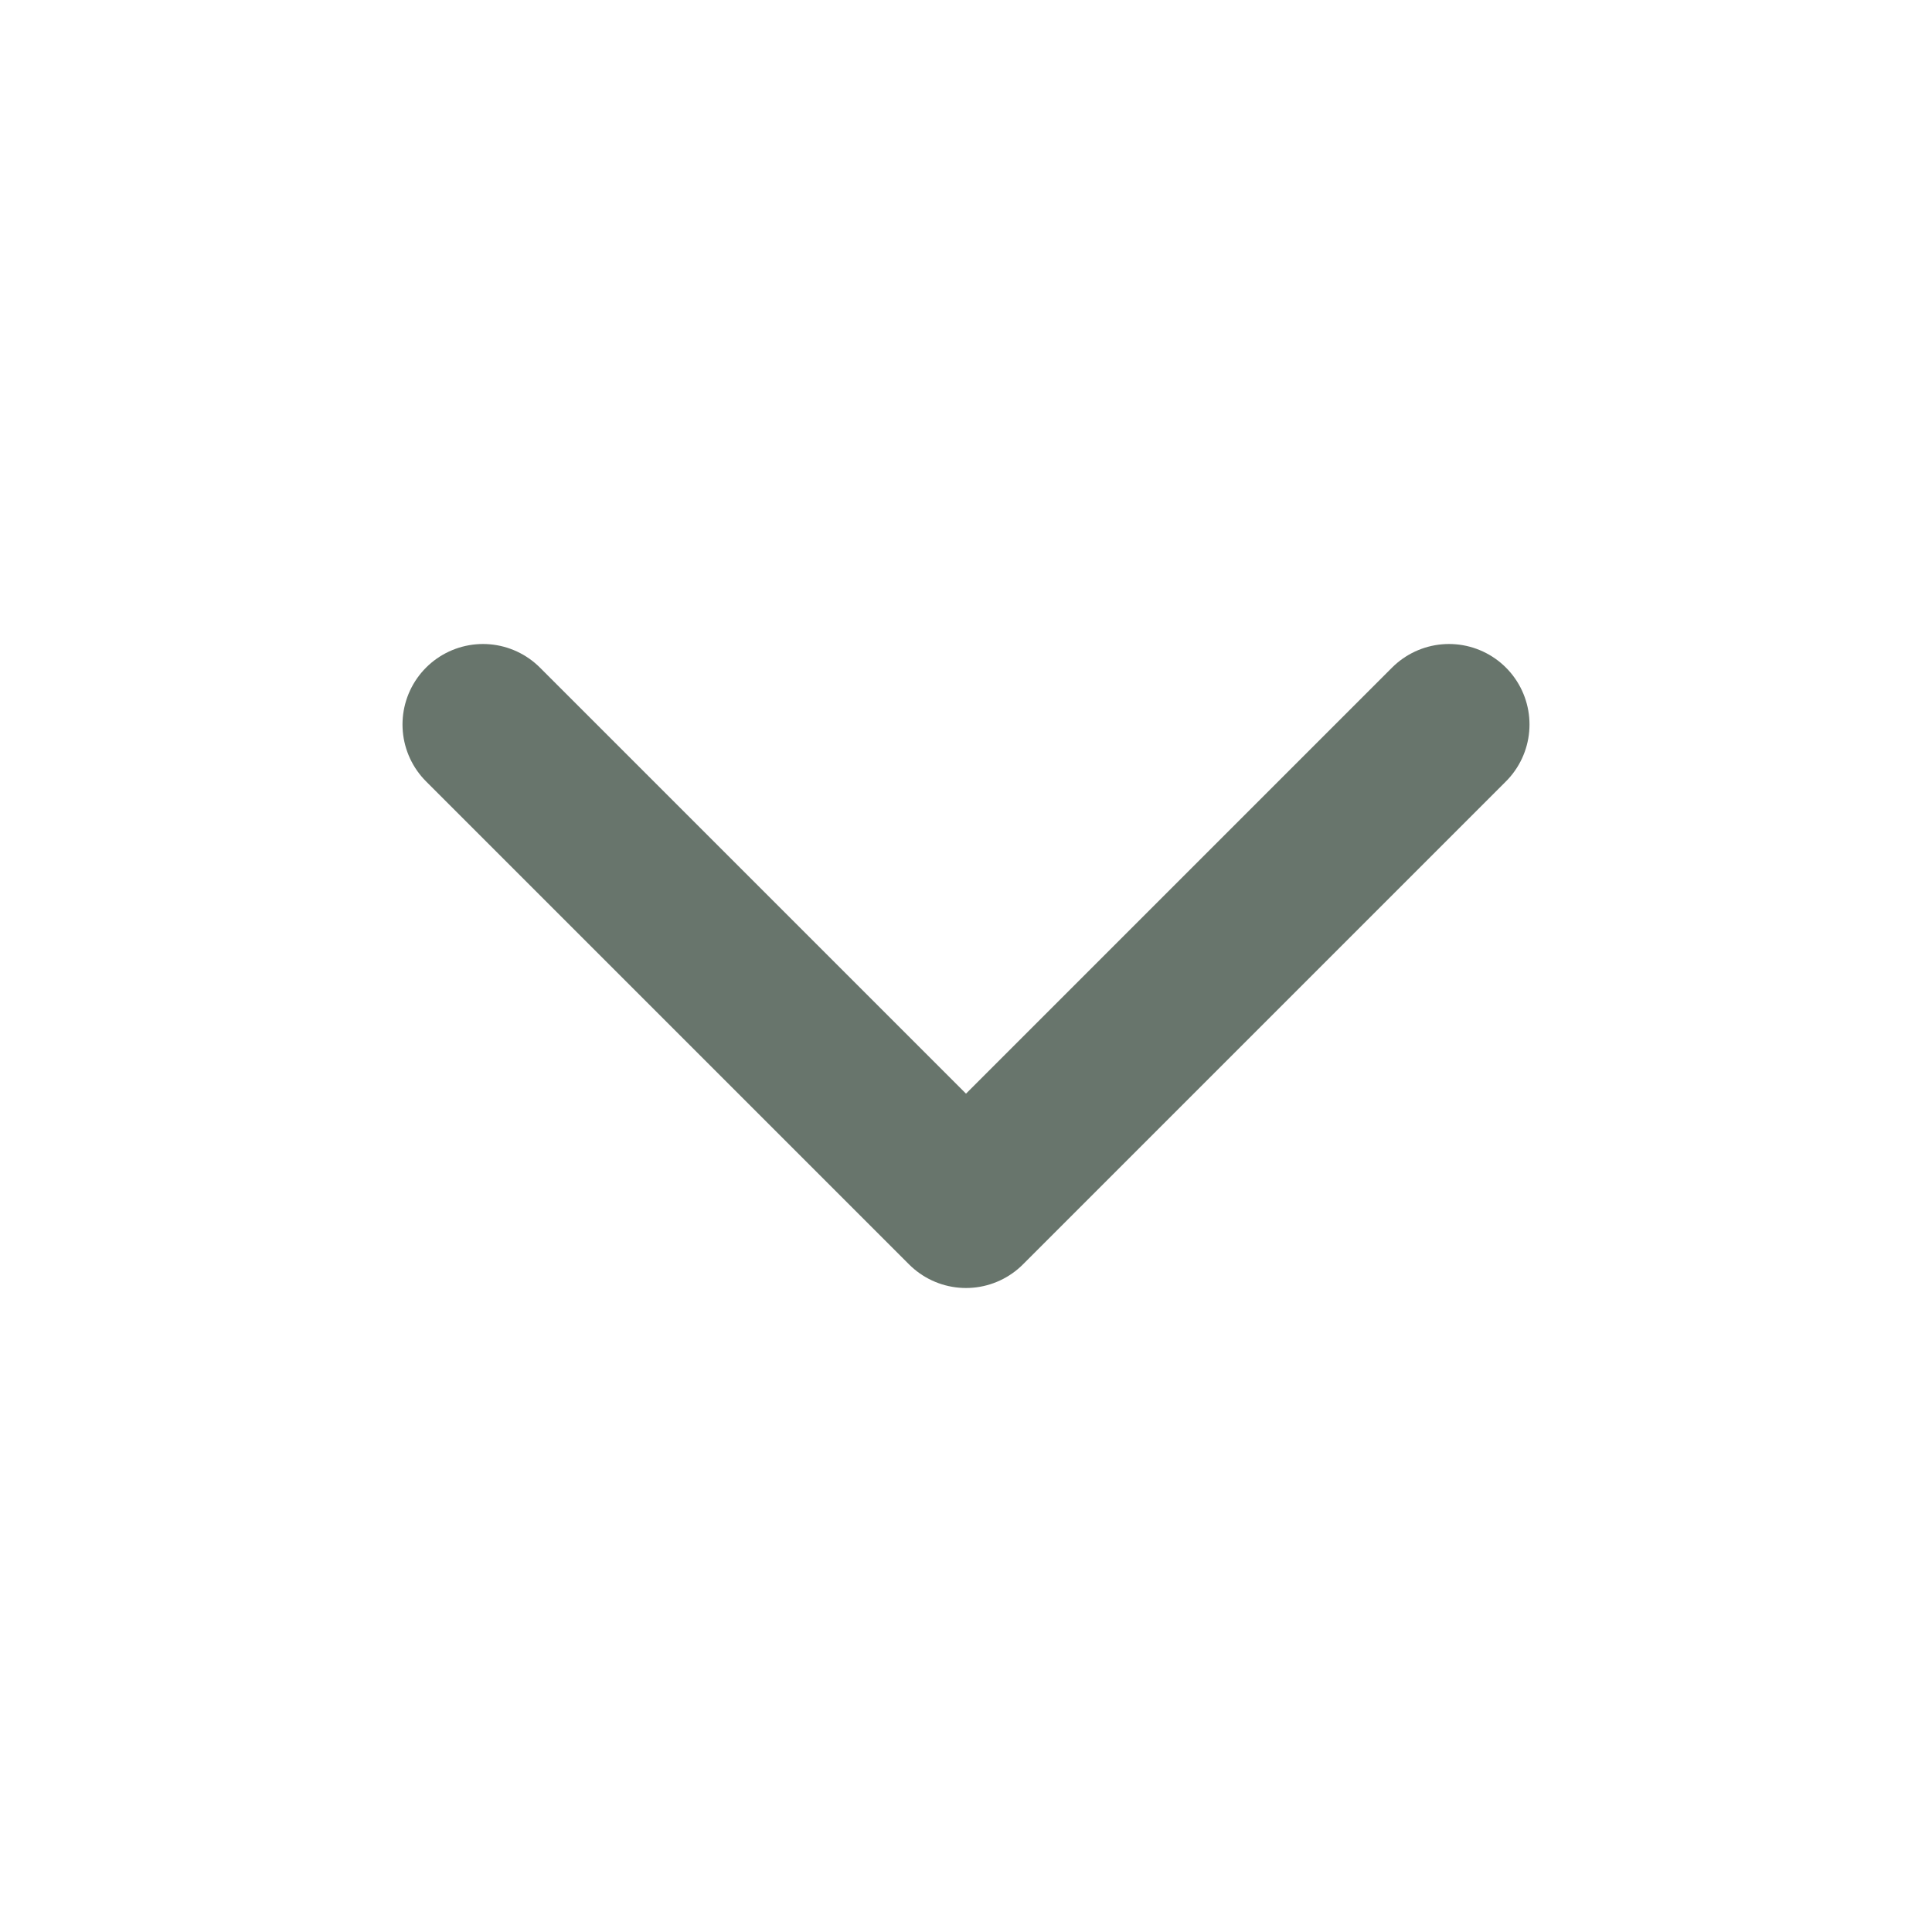
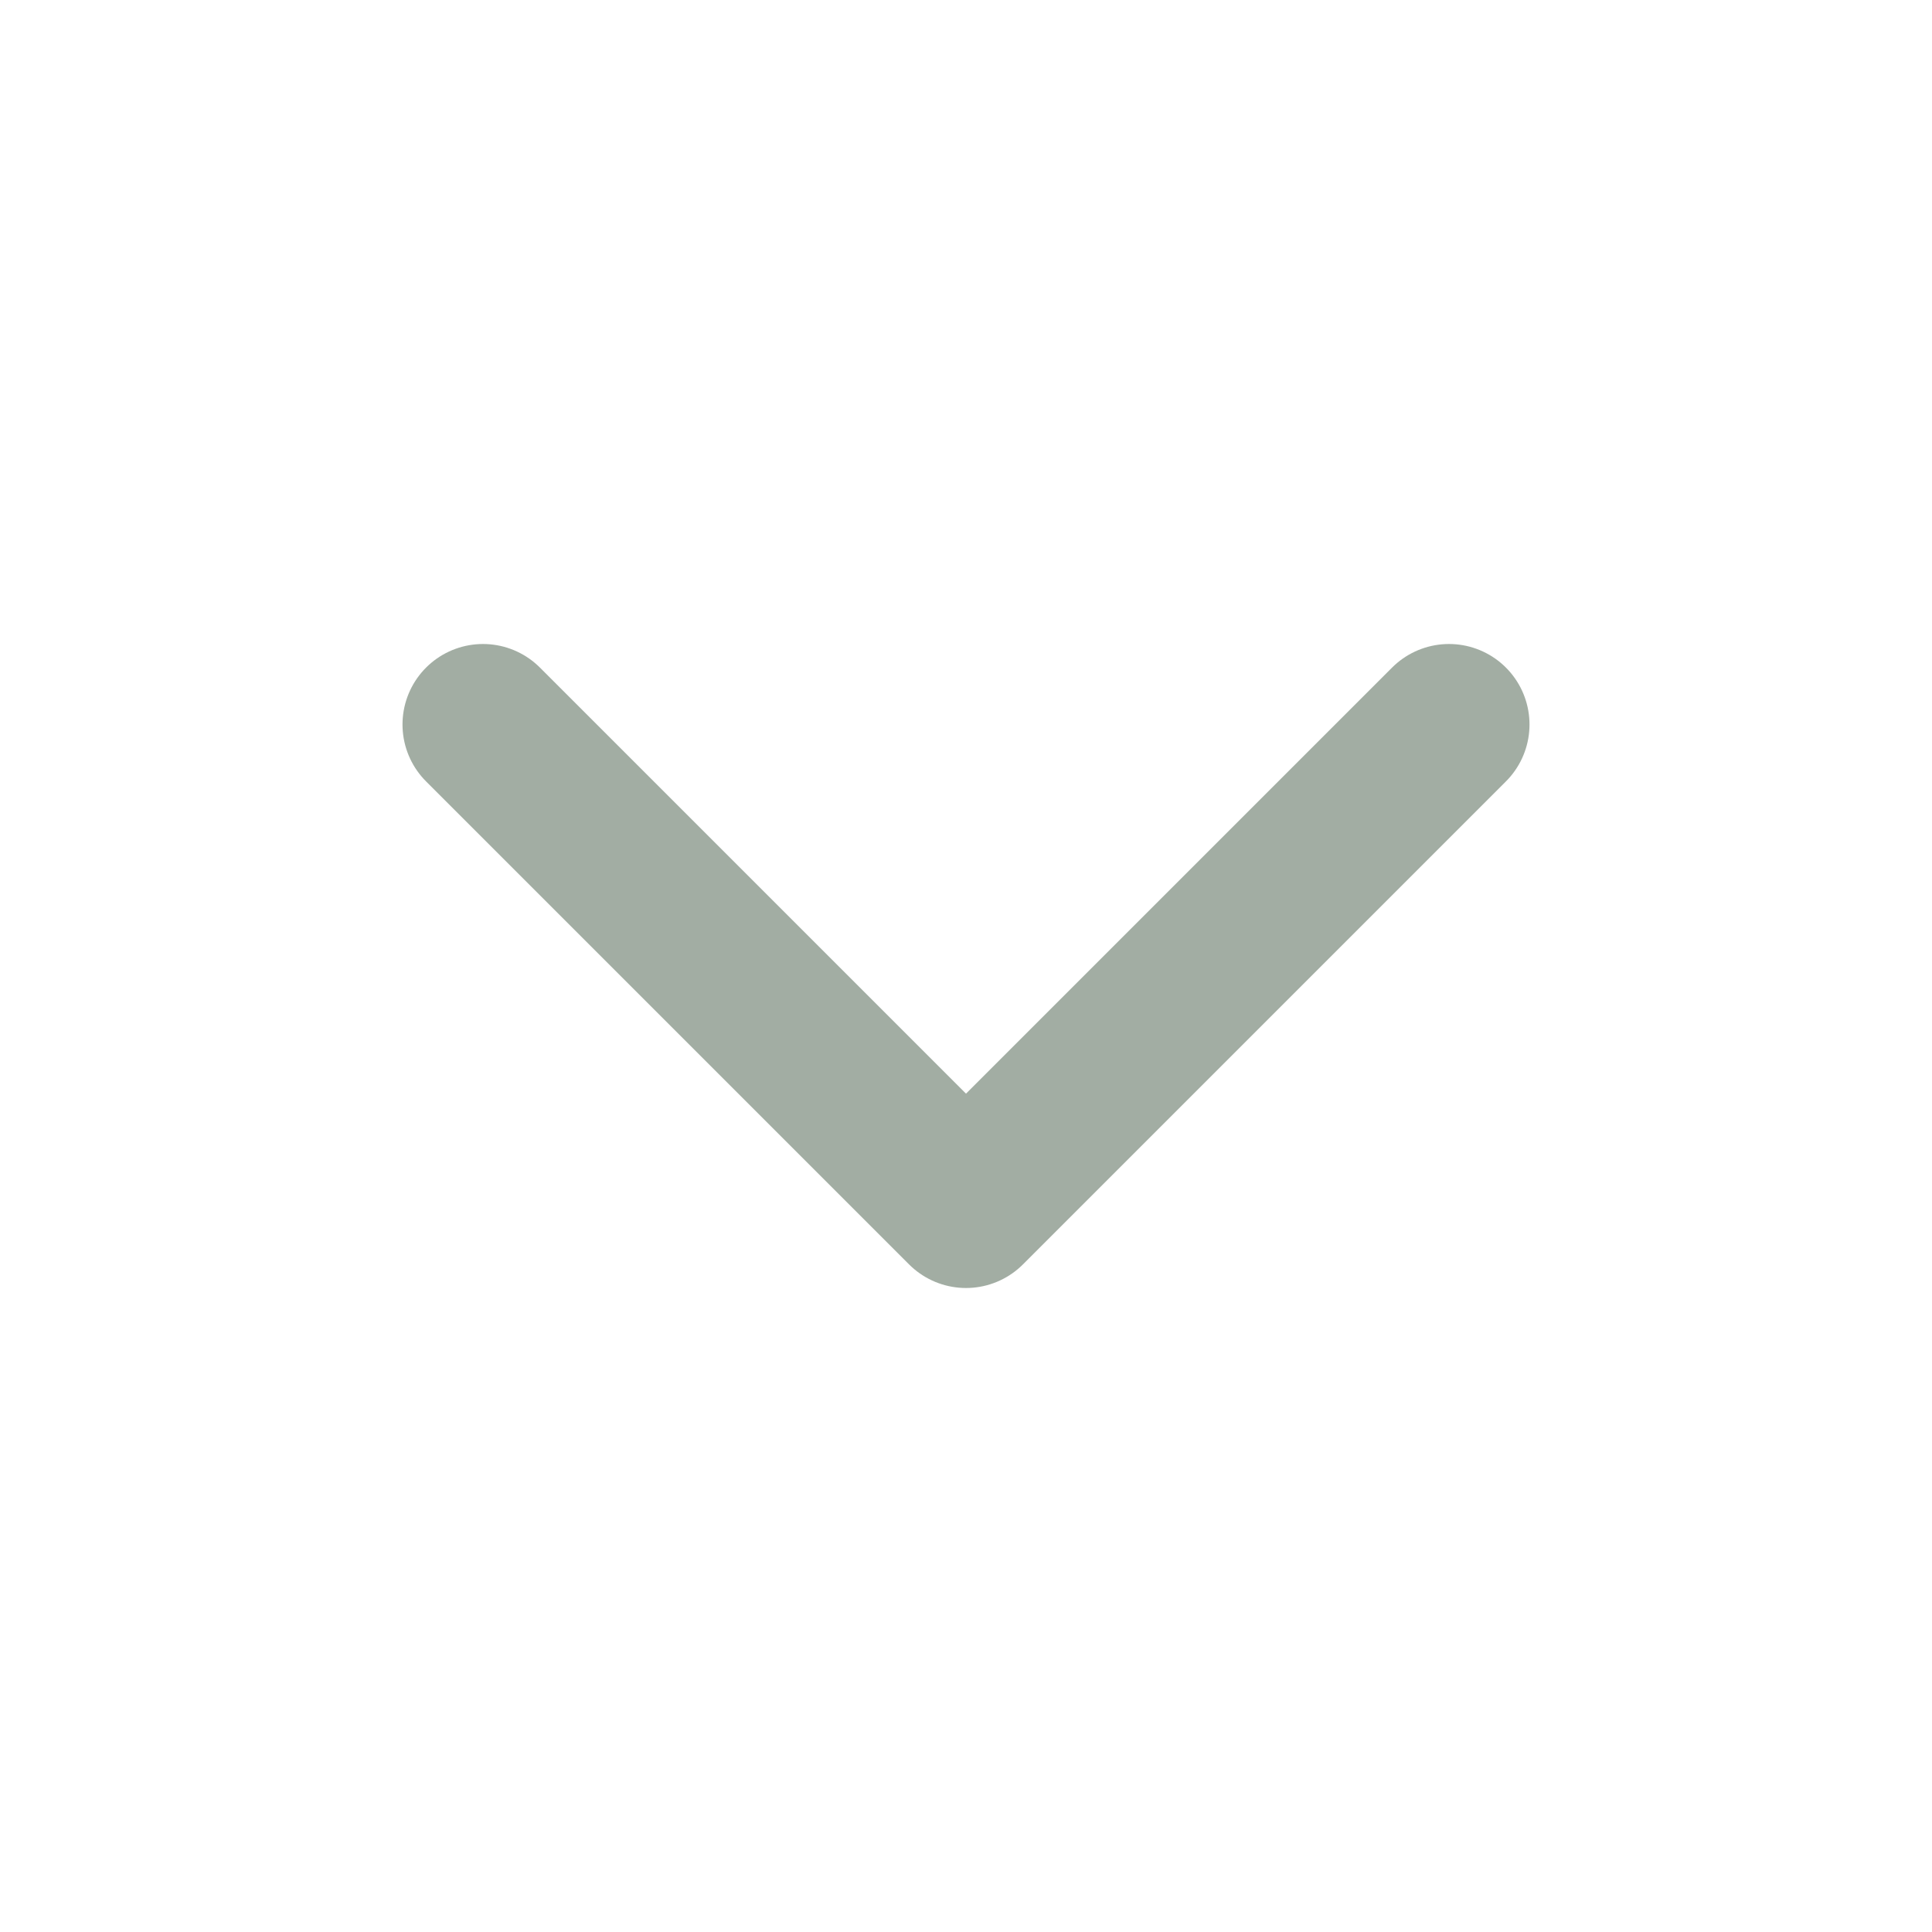
- <svg xmlns="http://www.w3.org/2000/svg" width="16" height="16" viewBox="0 0 24 24" fill="none" stroke="#68756C" stroke-width="2" stroke-linecap="round" stroke-linejoin="round">
+ <svg xmlns="http://www.w3.org/2000/svg" width="16" height="16" viewBox="0 0 24 24" fill="none" stroke="#A2ADA3" stroke-width="2" stroke-linecap="round" stroke-linejoin="round">
  <path d="m6 9 6 6 6-6" />
</svg>
